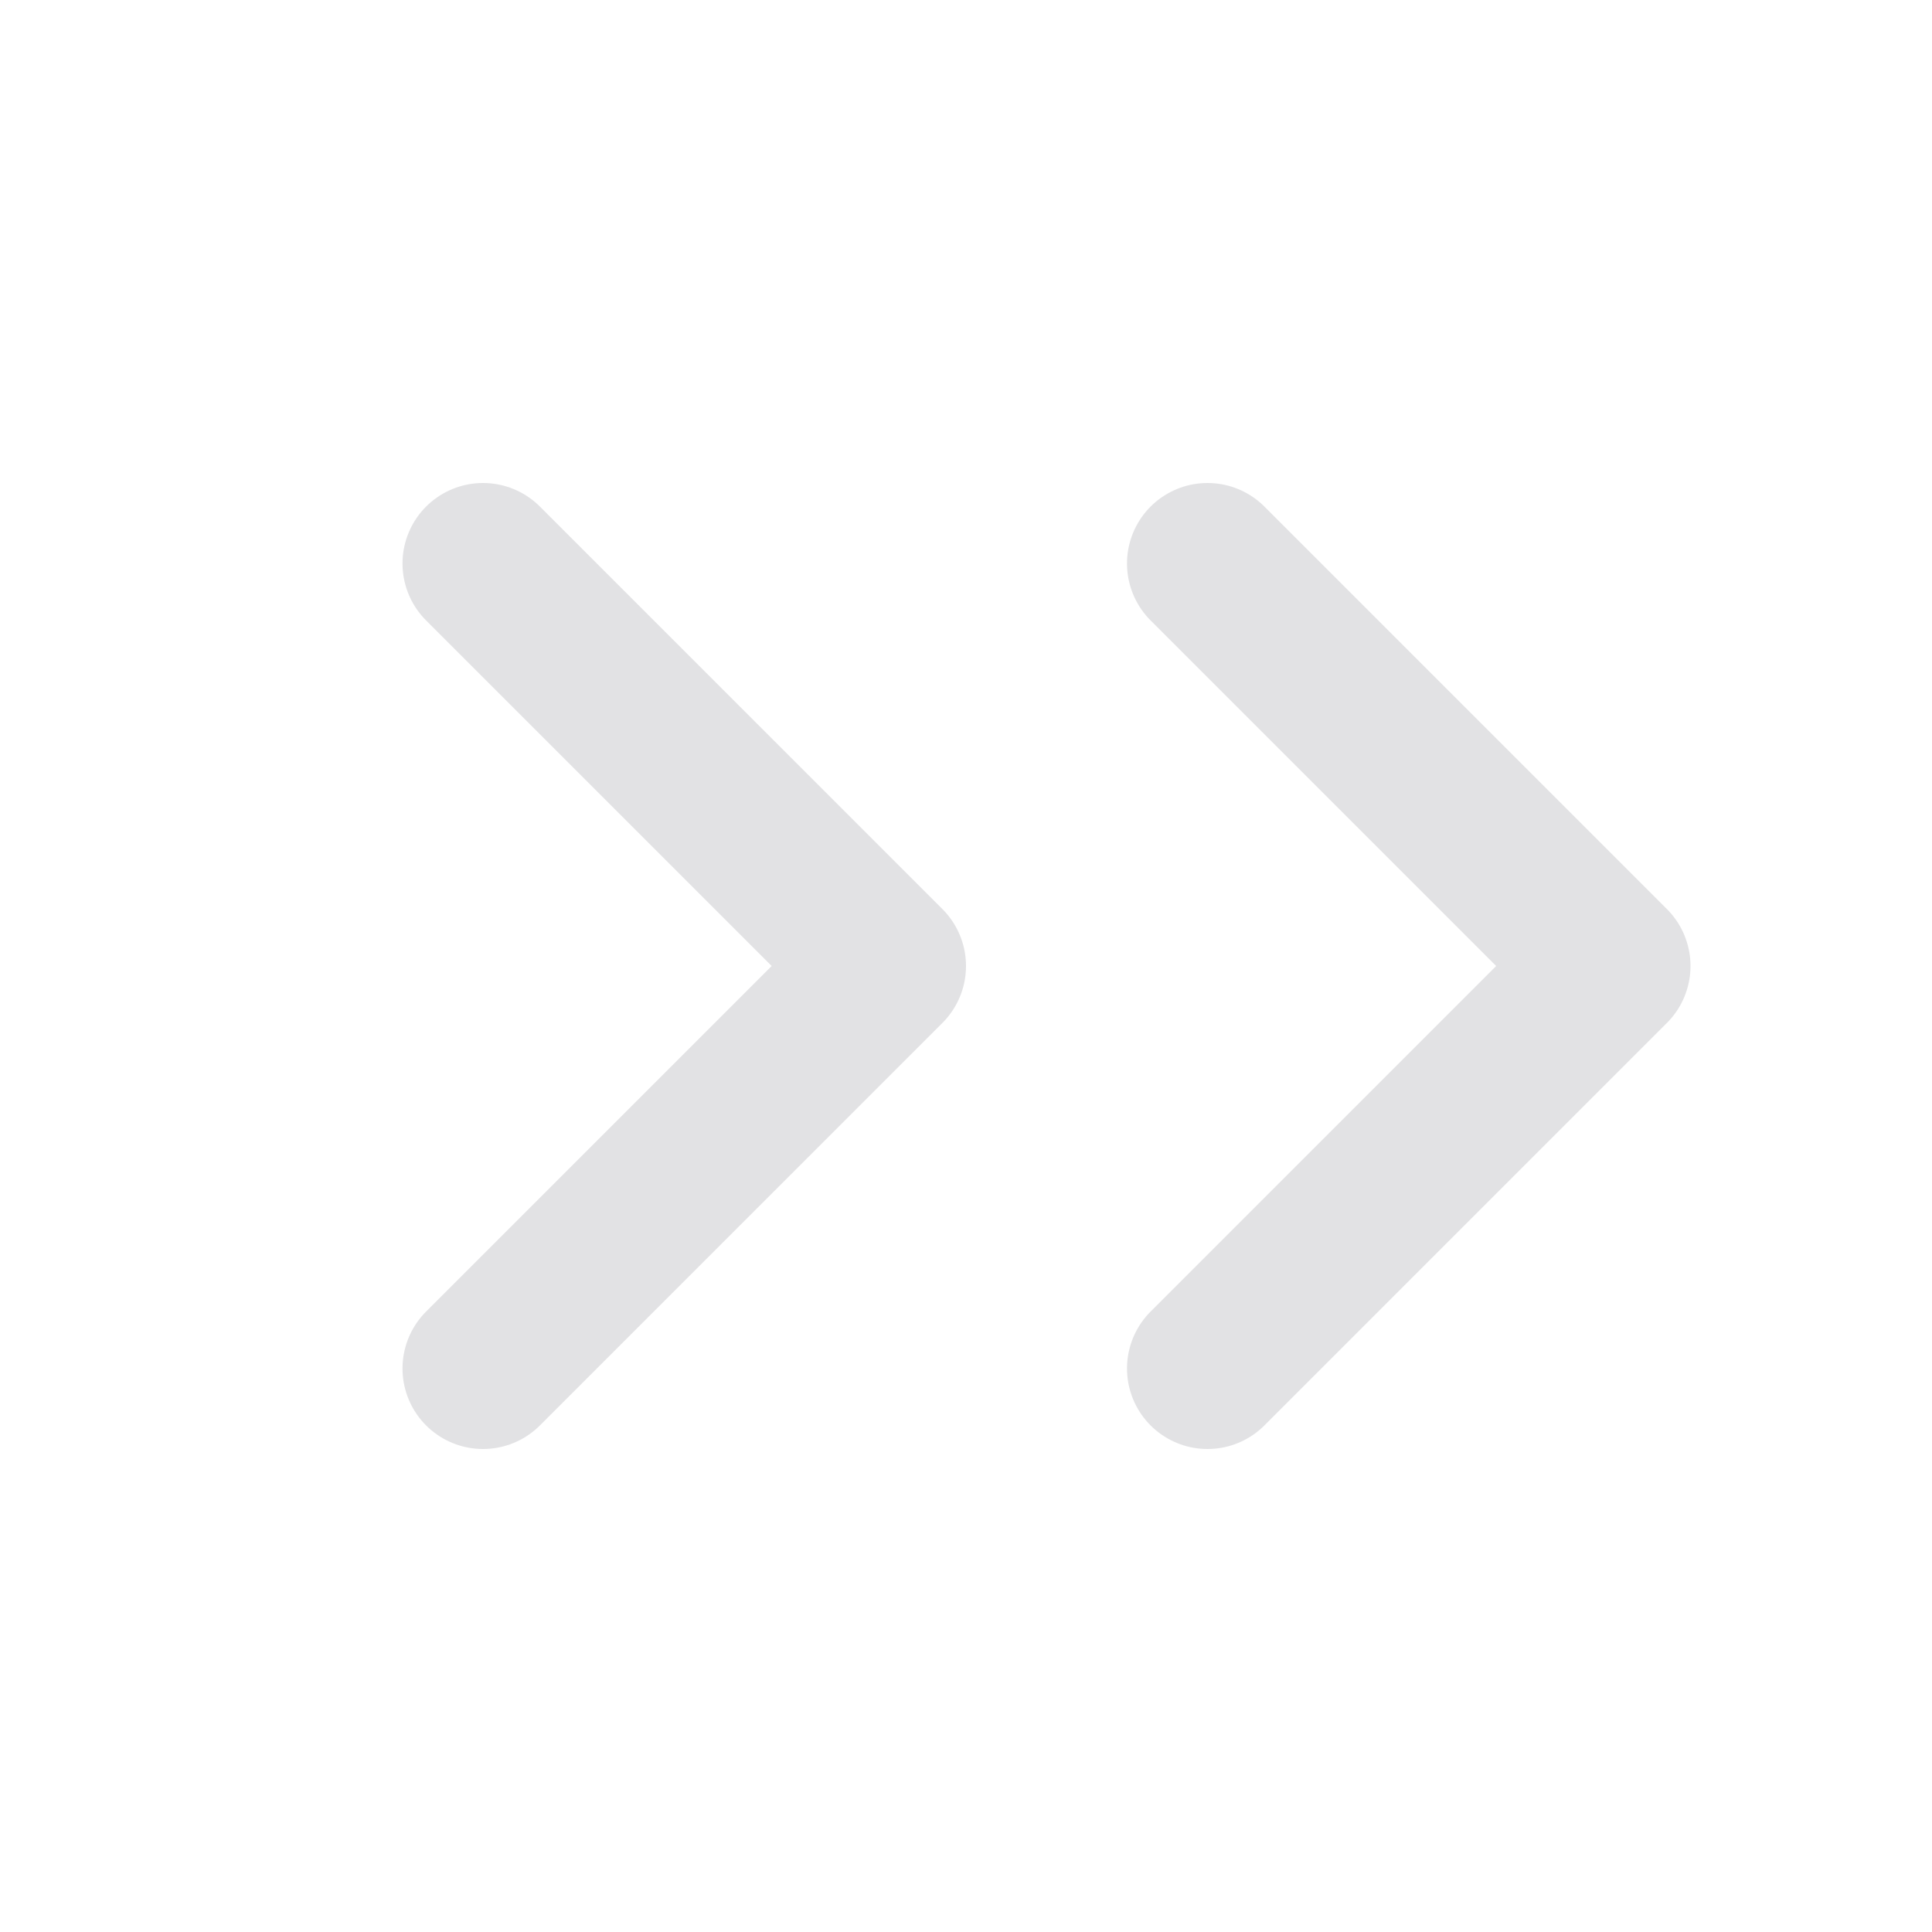
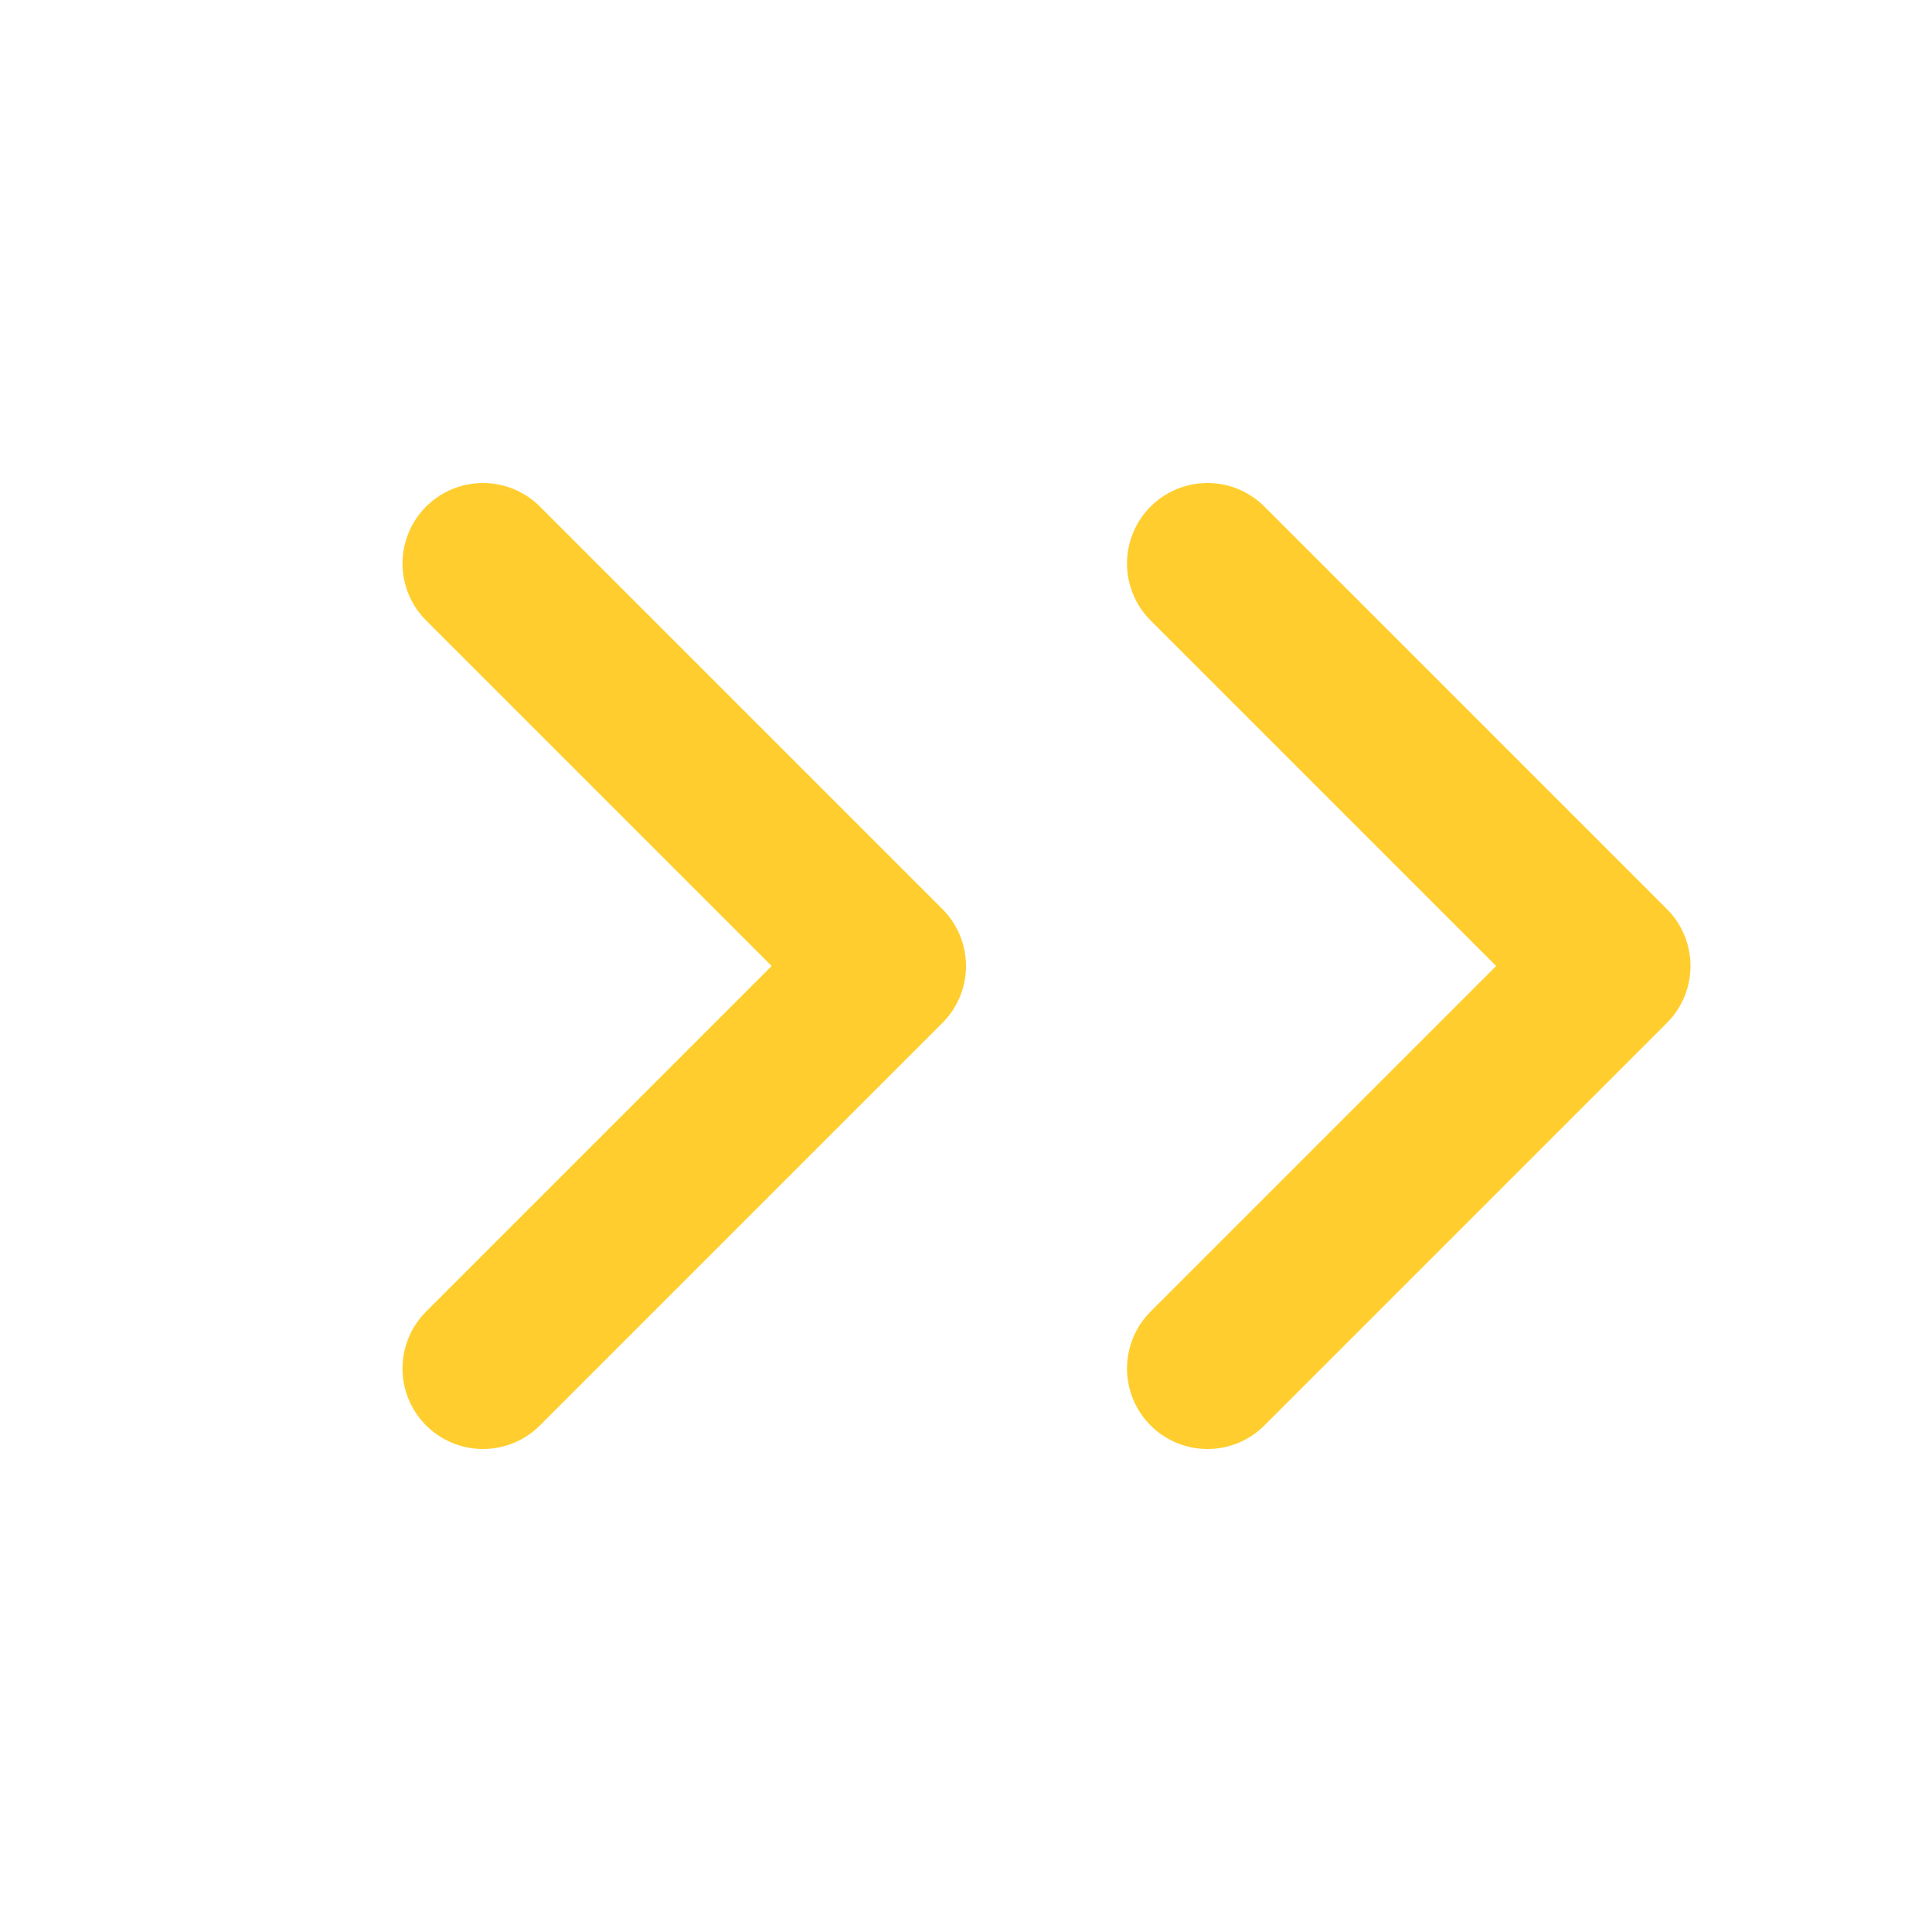
- <svg xmlns="http://www.w3.org/2000/svg" viewBox="0 0 24 24" fill="none" stroke="#e2e2e4" stroke-width="2" stroke-linecap="round" stroke-linejoin="round">
+ <svg xmlns="http://www.w3.org/2000/svg" viewBox="0 0 24 24" fill="none" stroke="#ffce2e" stroke-width="2" stroke-linecap="round" stroke-linejoin="round">
  <path d="M15 7l5 5-5 5" />
  <path d="M6 7l5 5-5 5" />
</svg>
